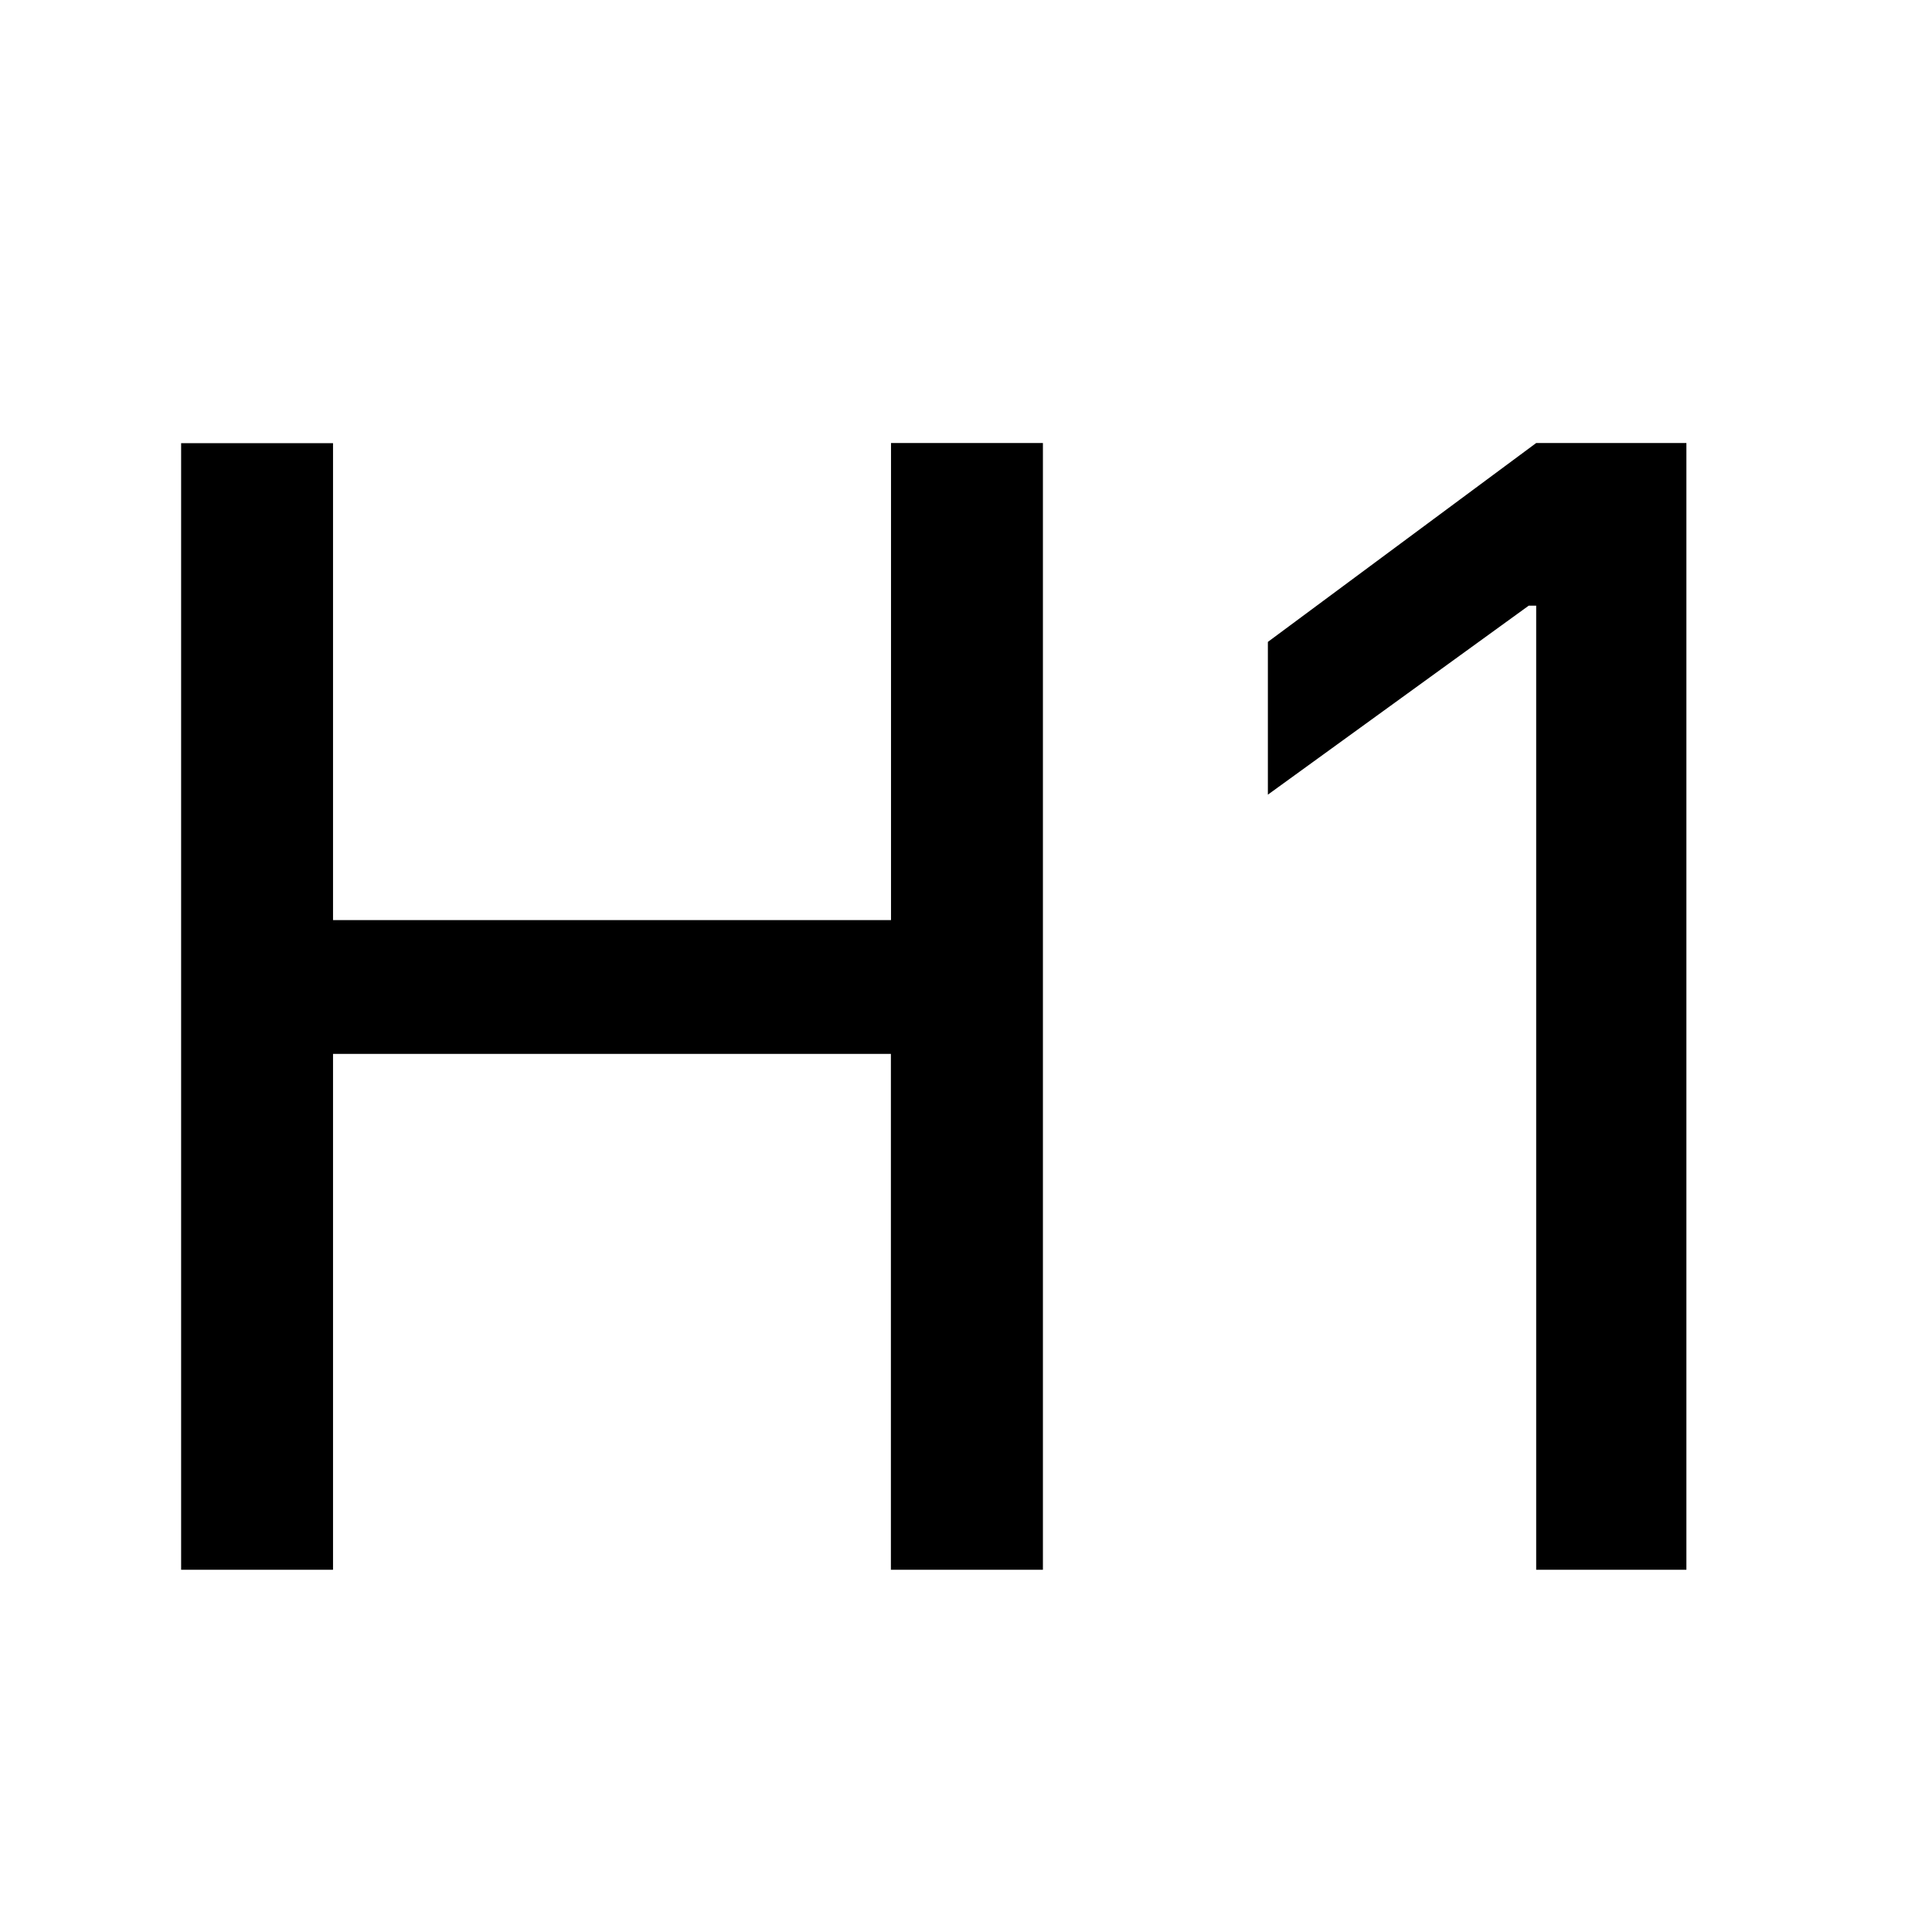
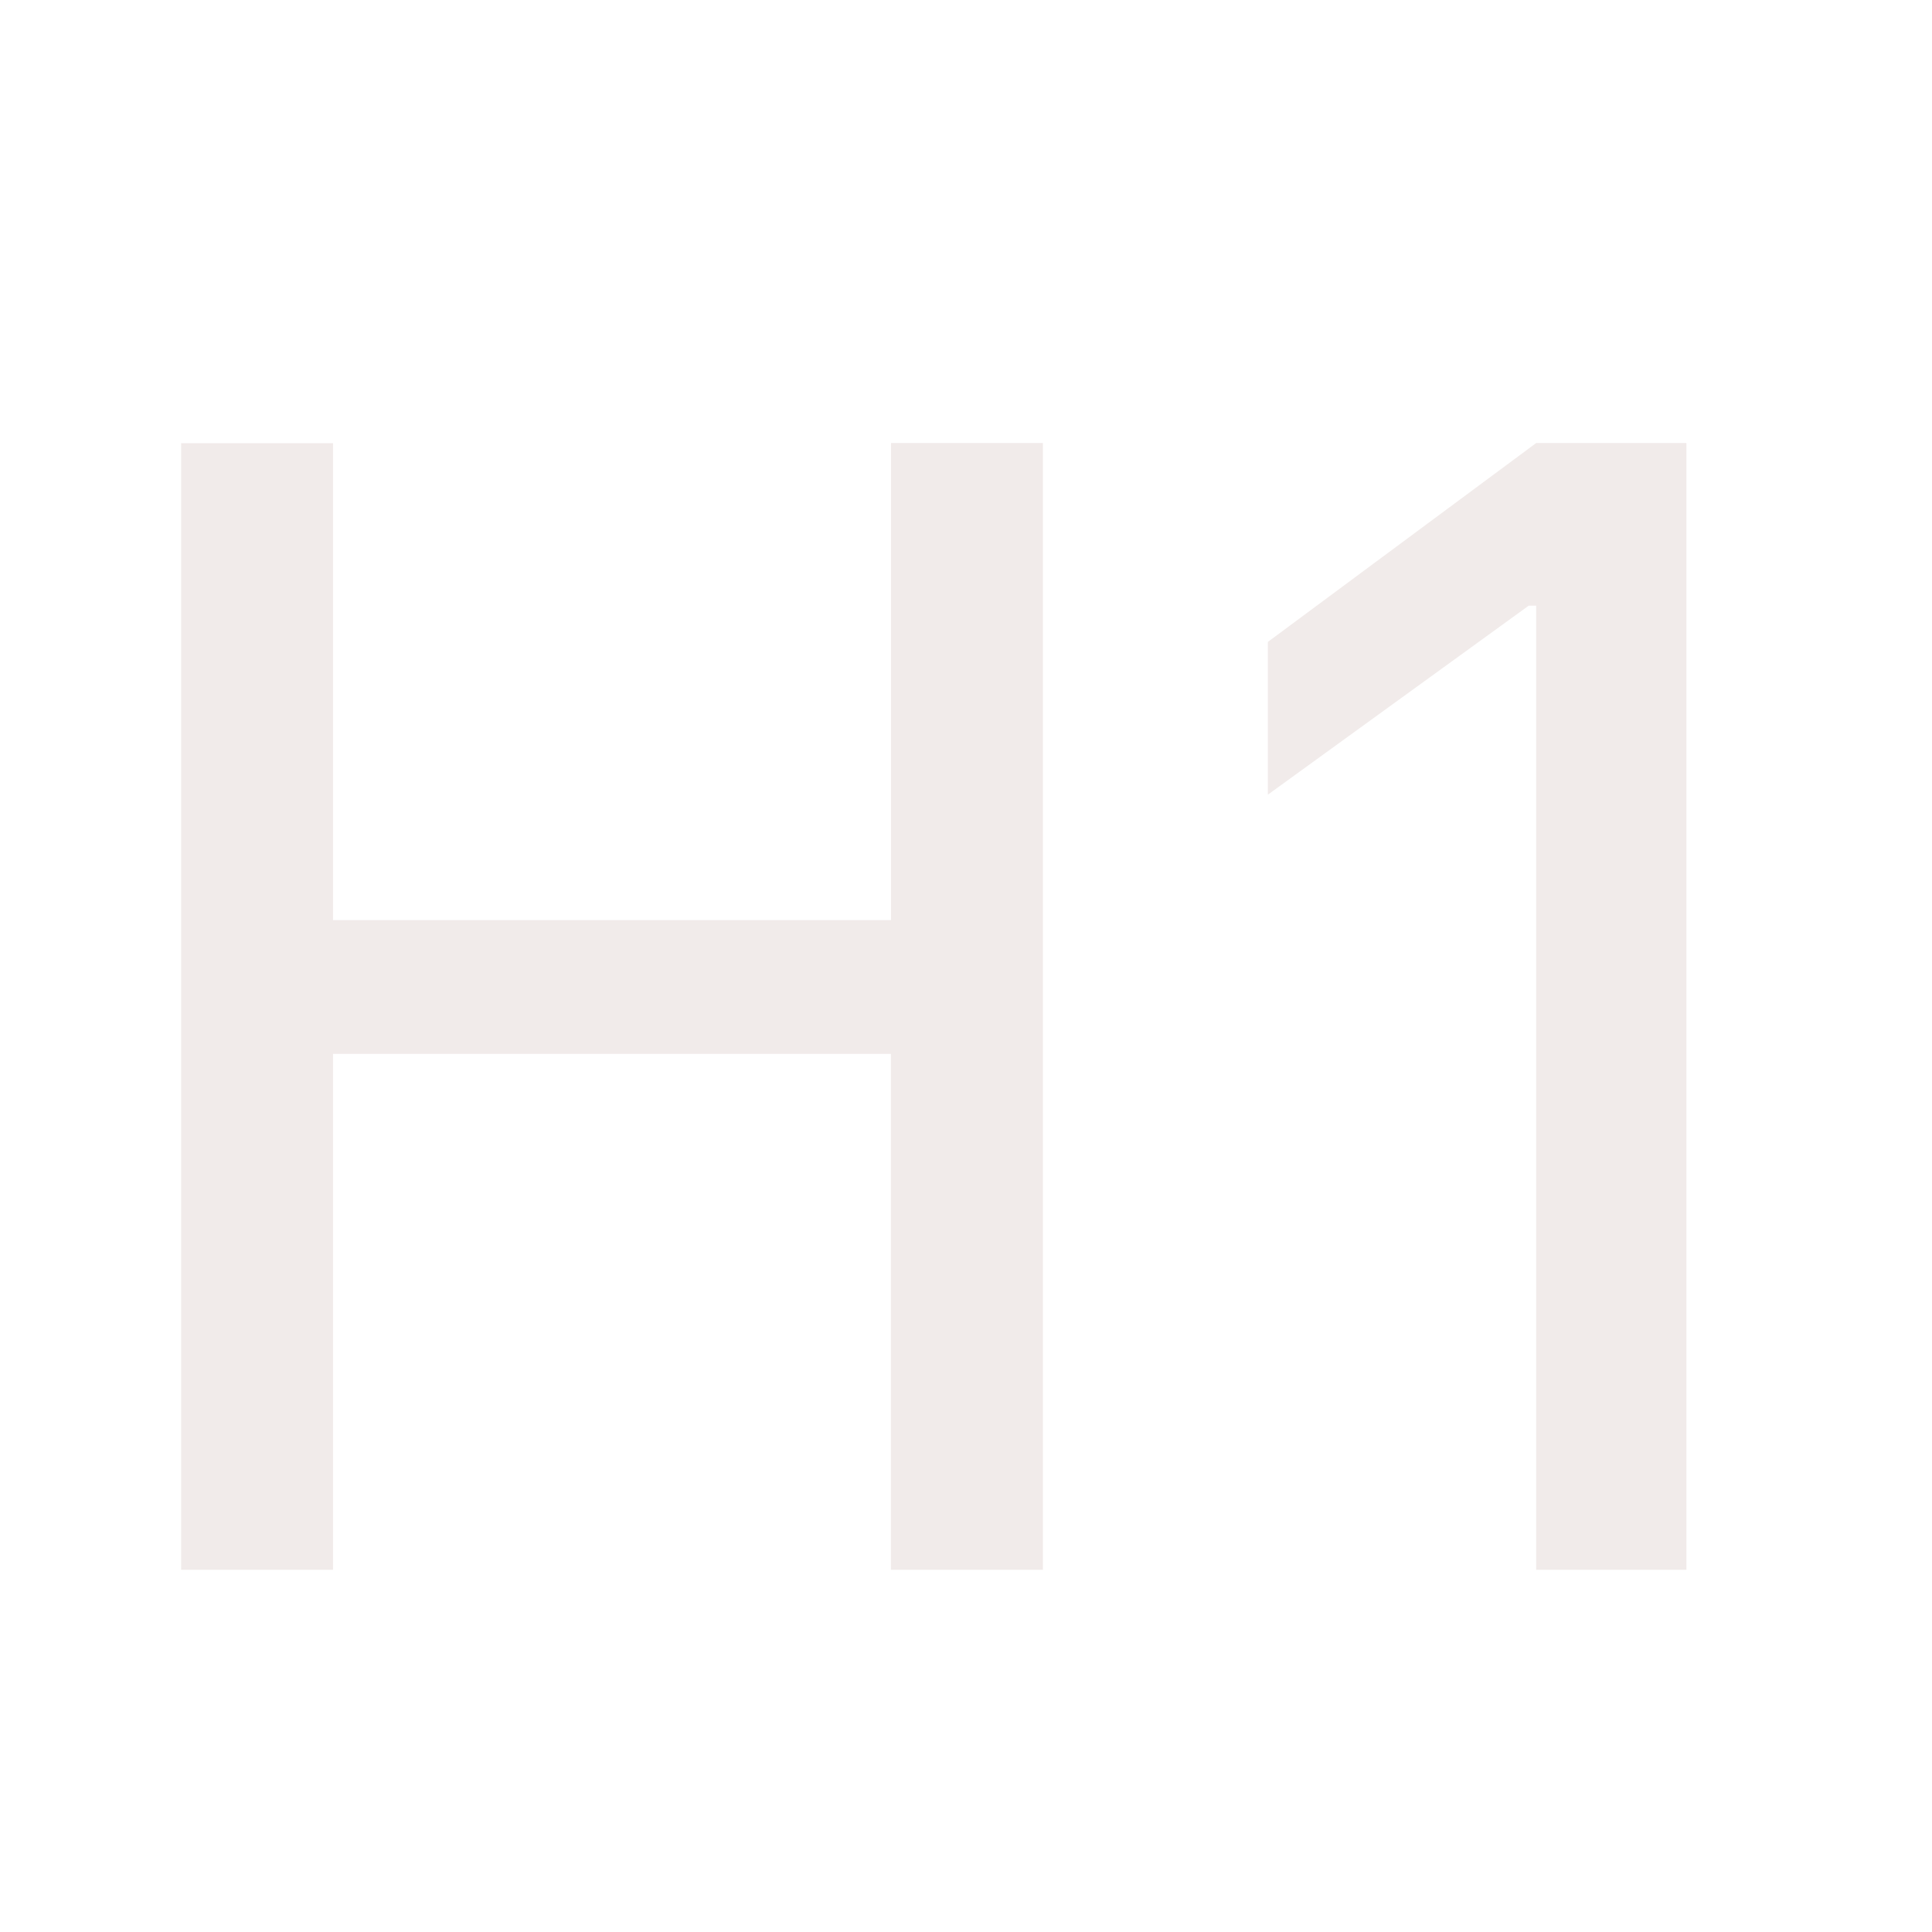
- <svg xmlns="http://www.w3.org/2000/svg" width="16" height="16" fill="currentColor" class="bi bi-type-h1" viewBox="0 0 16 16">
+ <svg xmlns="http://www.w3.org/2000/svg" width="16" height="16" fill="#F1EBEA" class="bi bi-type-h1" viewBox="0 0 16 16">
  <path d="M8.637 13V3.669H7.379V7.62H2.758V3.67H1.5V13h1.258V8.728h4.62V13h1.259zm5.329 0V3.669h-1.244L10.5 5.316v1.265l2.16-1.565h.062V13h1.244z" />
</svg>
